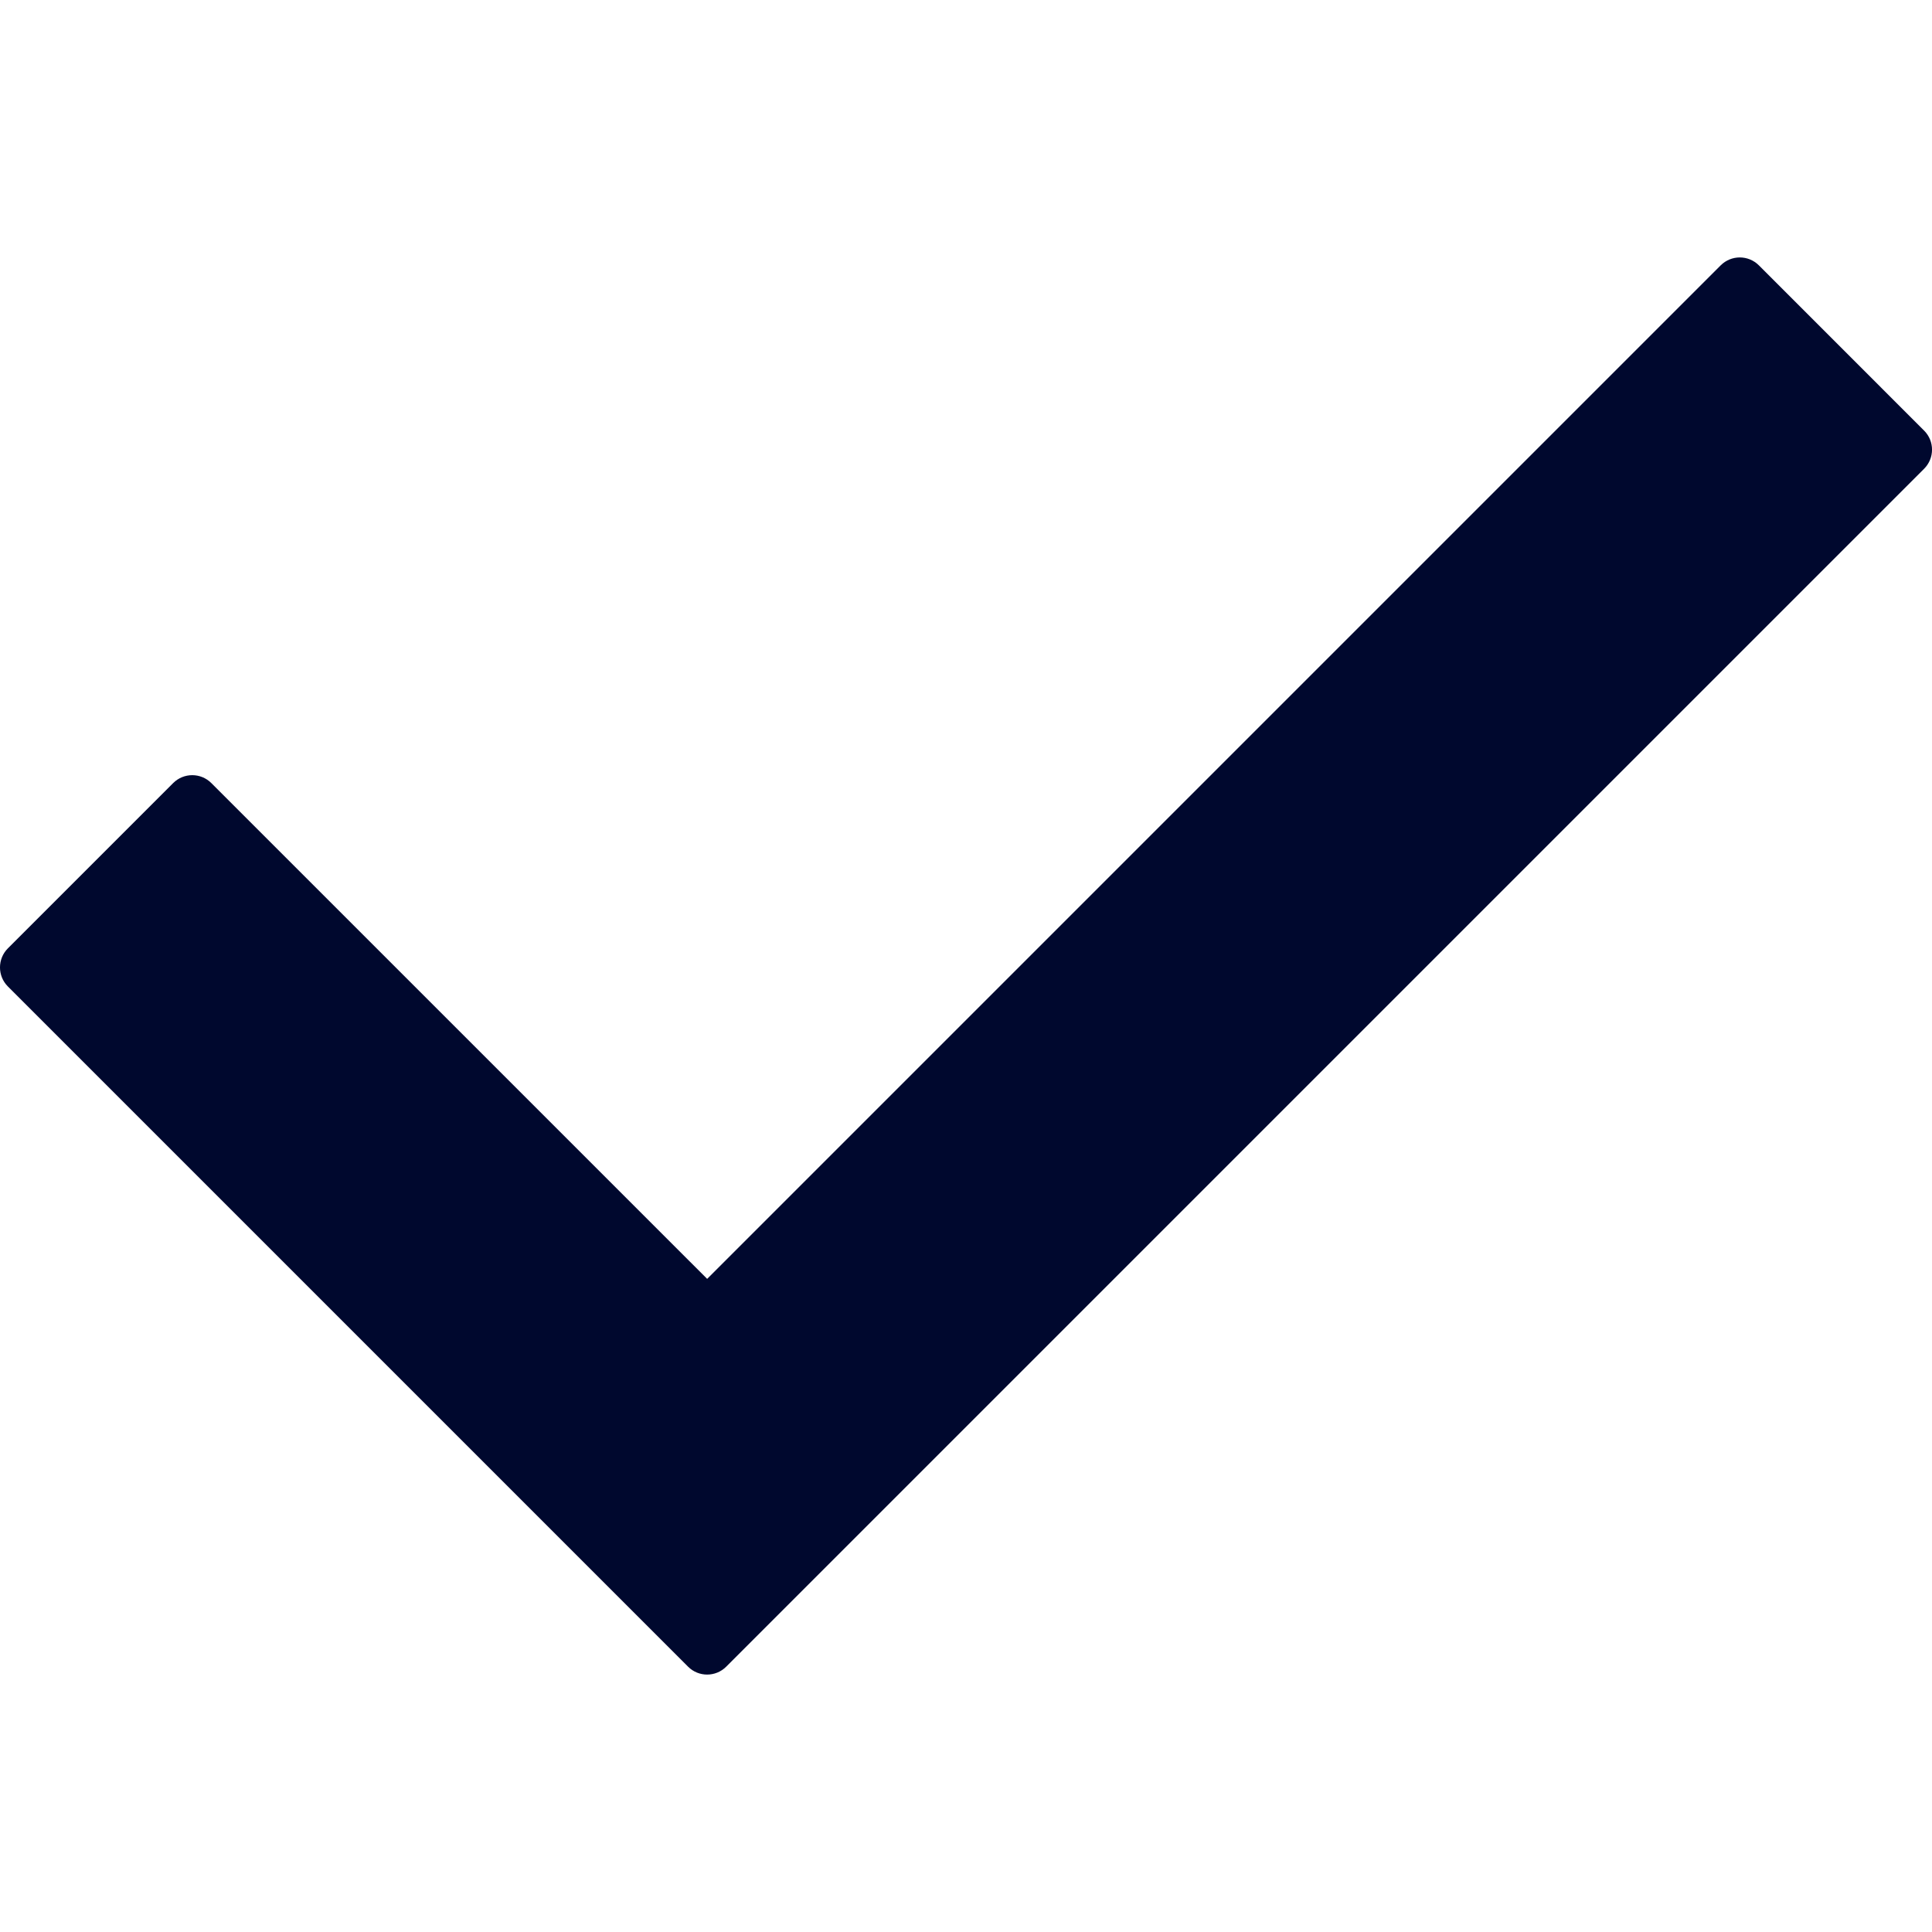
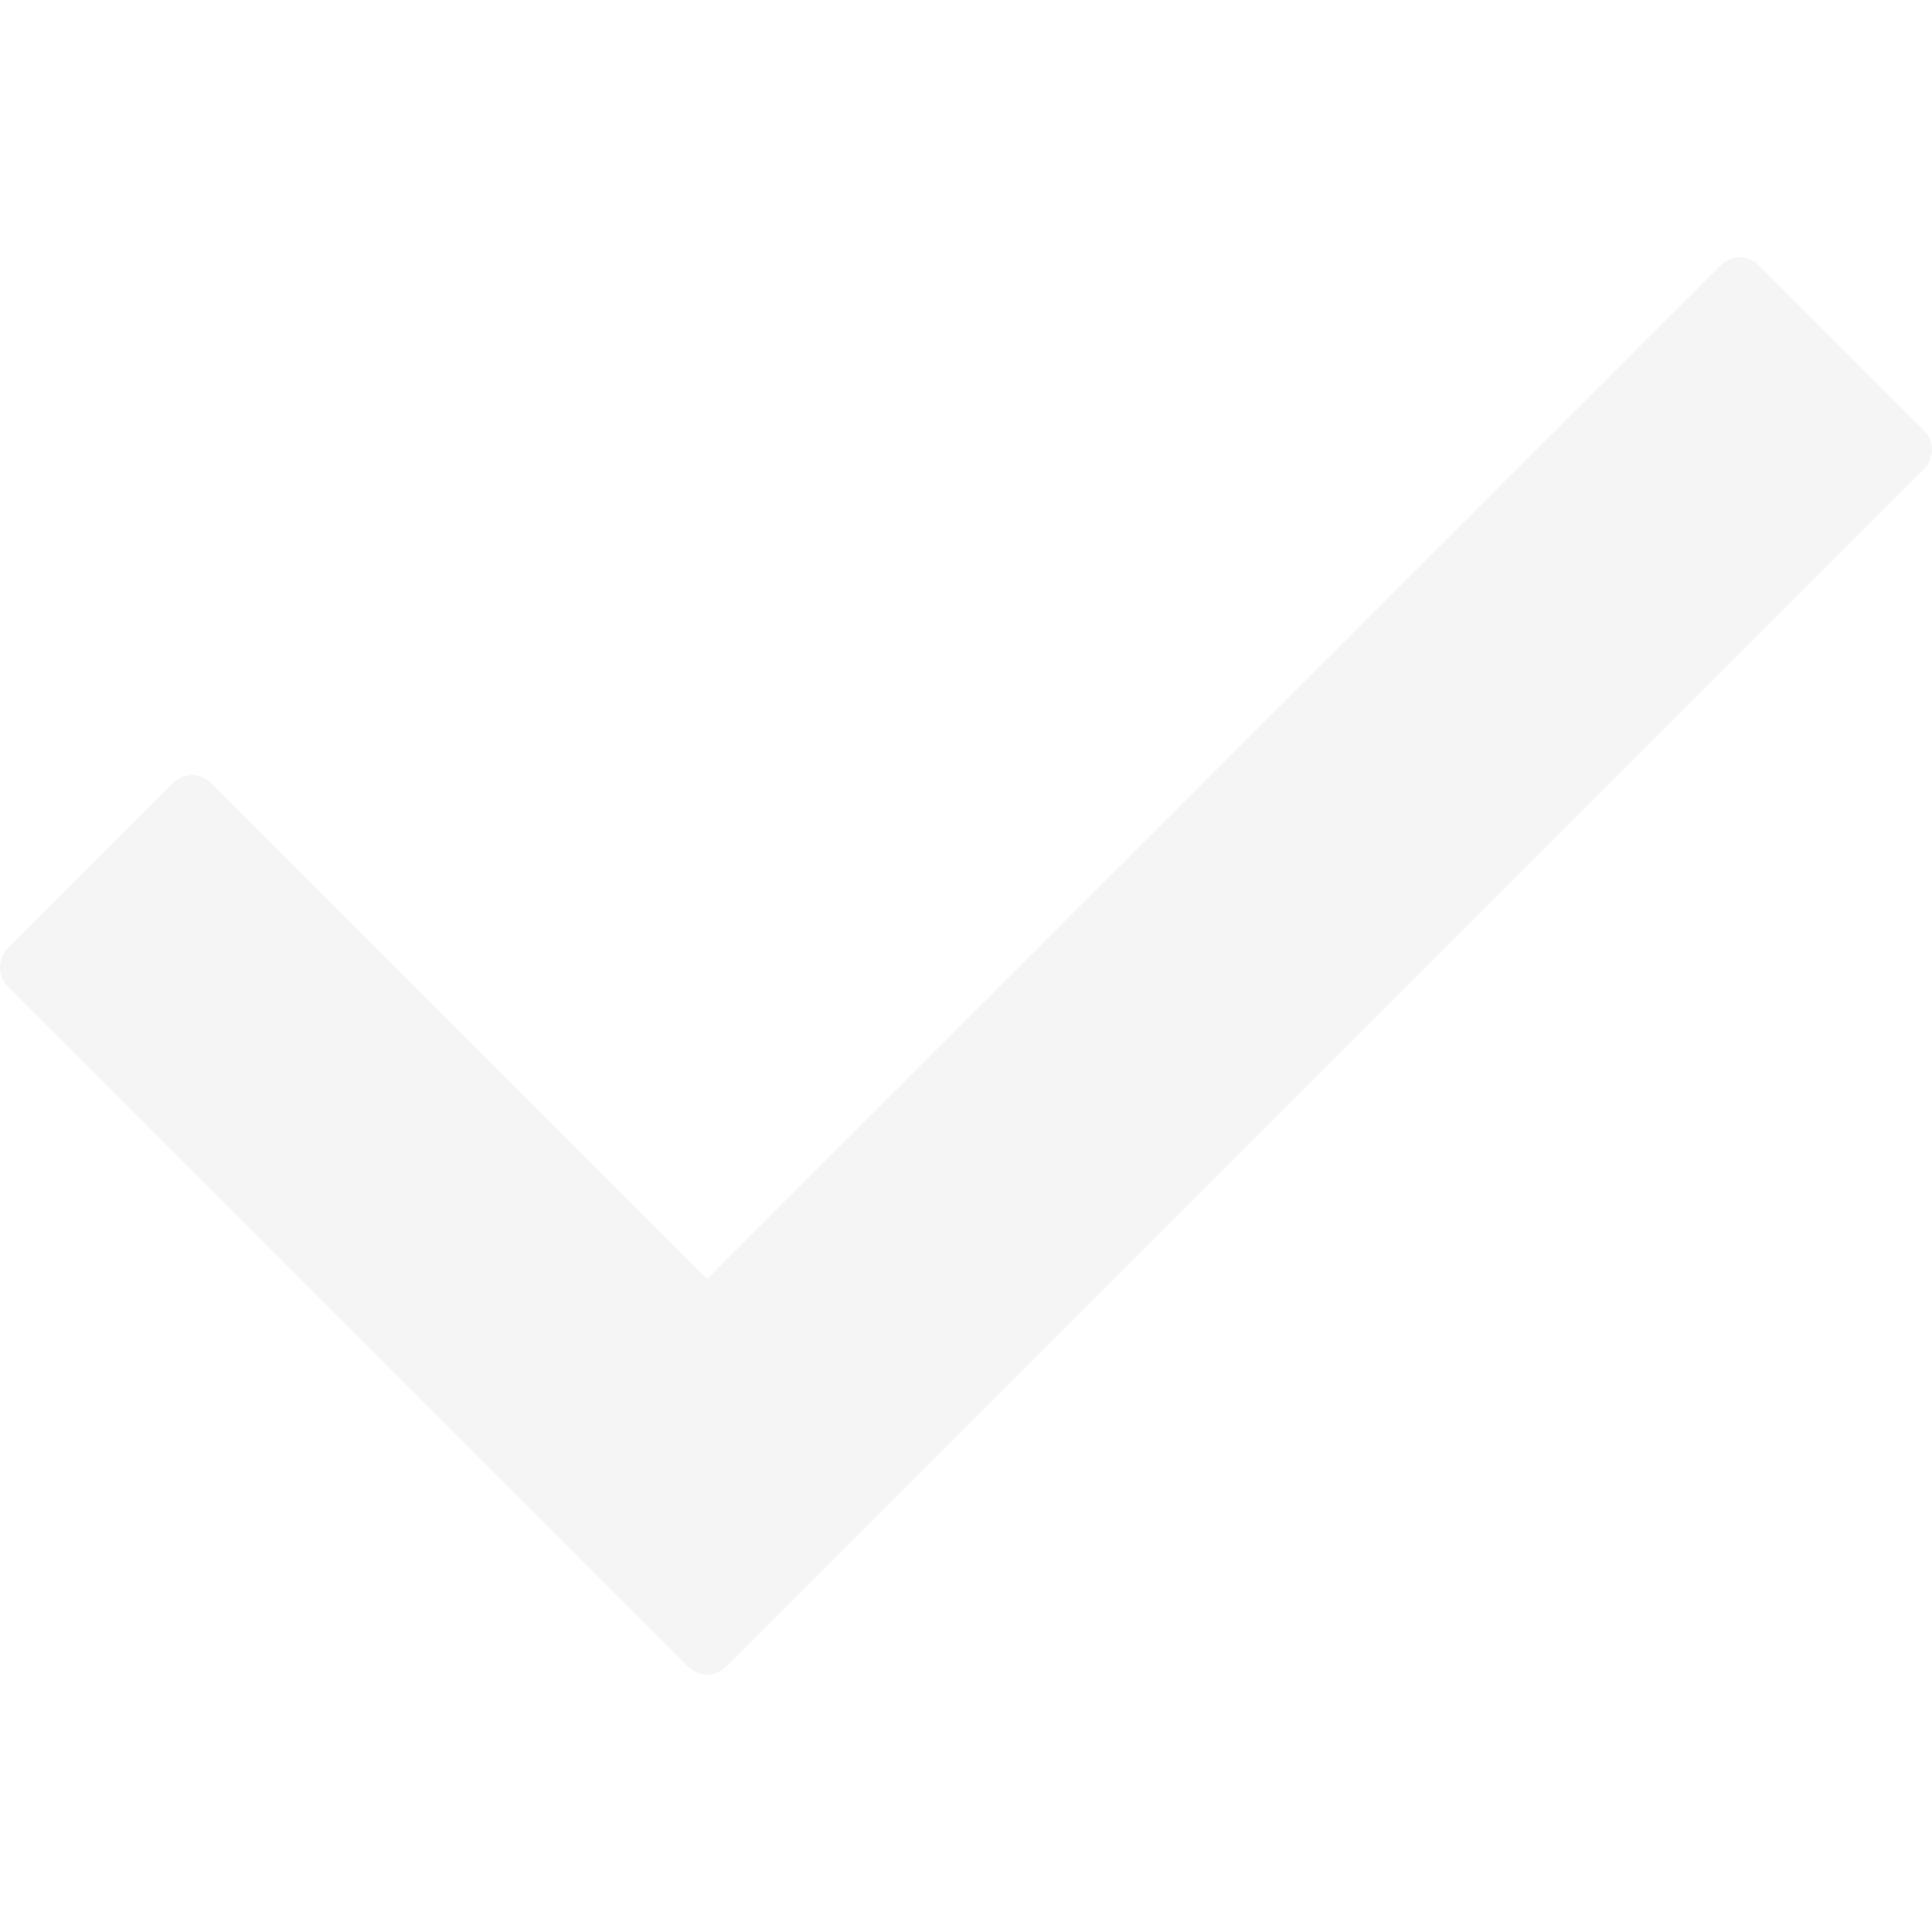
- <svg xmlns="http://www.w3.org/2000/svg" fill="#00082e" version="1.1" id="Capa_1" width="800px" height="800px" viewBox="0 0 78.369 78.369" xml:space="preserve">
+ <svg xmlns="http://www.w3.org/2000/svg" fill="#f5f5f5" version="1.1" id="Capa_1" width="800px" height="800px" viewBox="0 0 78.369 78.369" xml:space="preserve">
  <g>
    <path d="M78.049,19.015L29.458,67.606c-0.428,0.428-1.121,0.428-1.548,0L0.32,40.015c-0.427-0.426-0.427-1.119,0-1.547l6.704-6.704   c0.428-0.427,1.121-0.427,1.548,0l20.113,20.112l41.113-41.113c0.429-0.427,1.12-0.427,1.548,0l6.703,6.704   C78.477,17.894,78.477,18.586,78.049,19.015z" />
  </g>
</svg>
